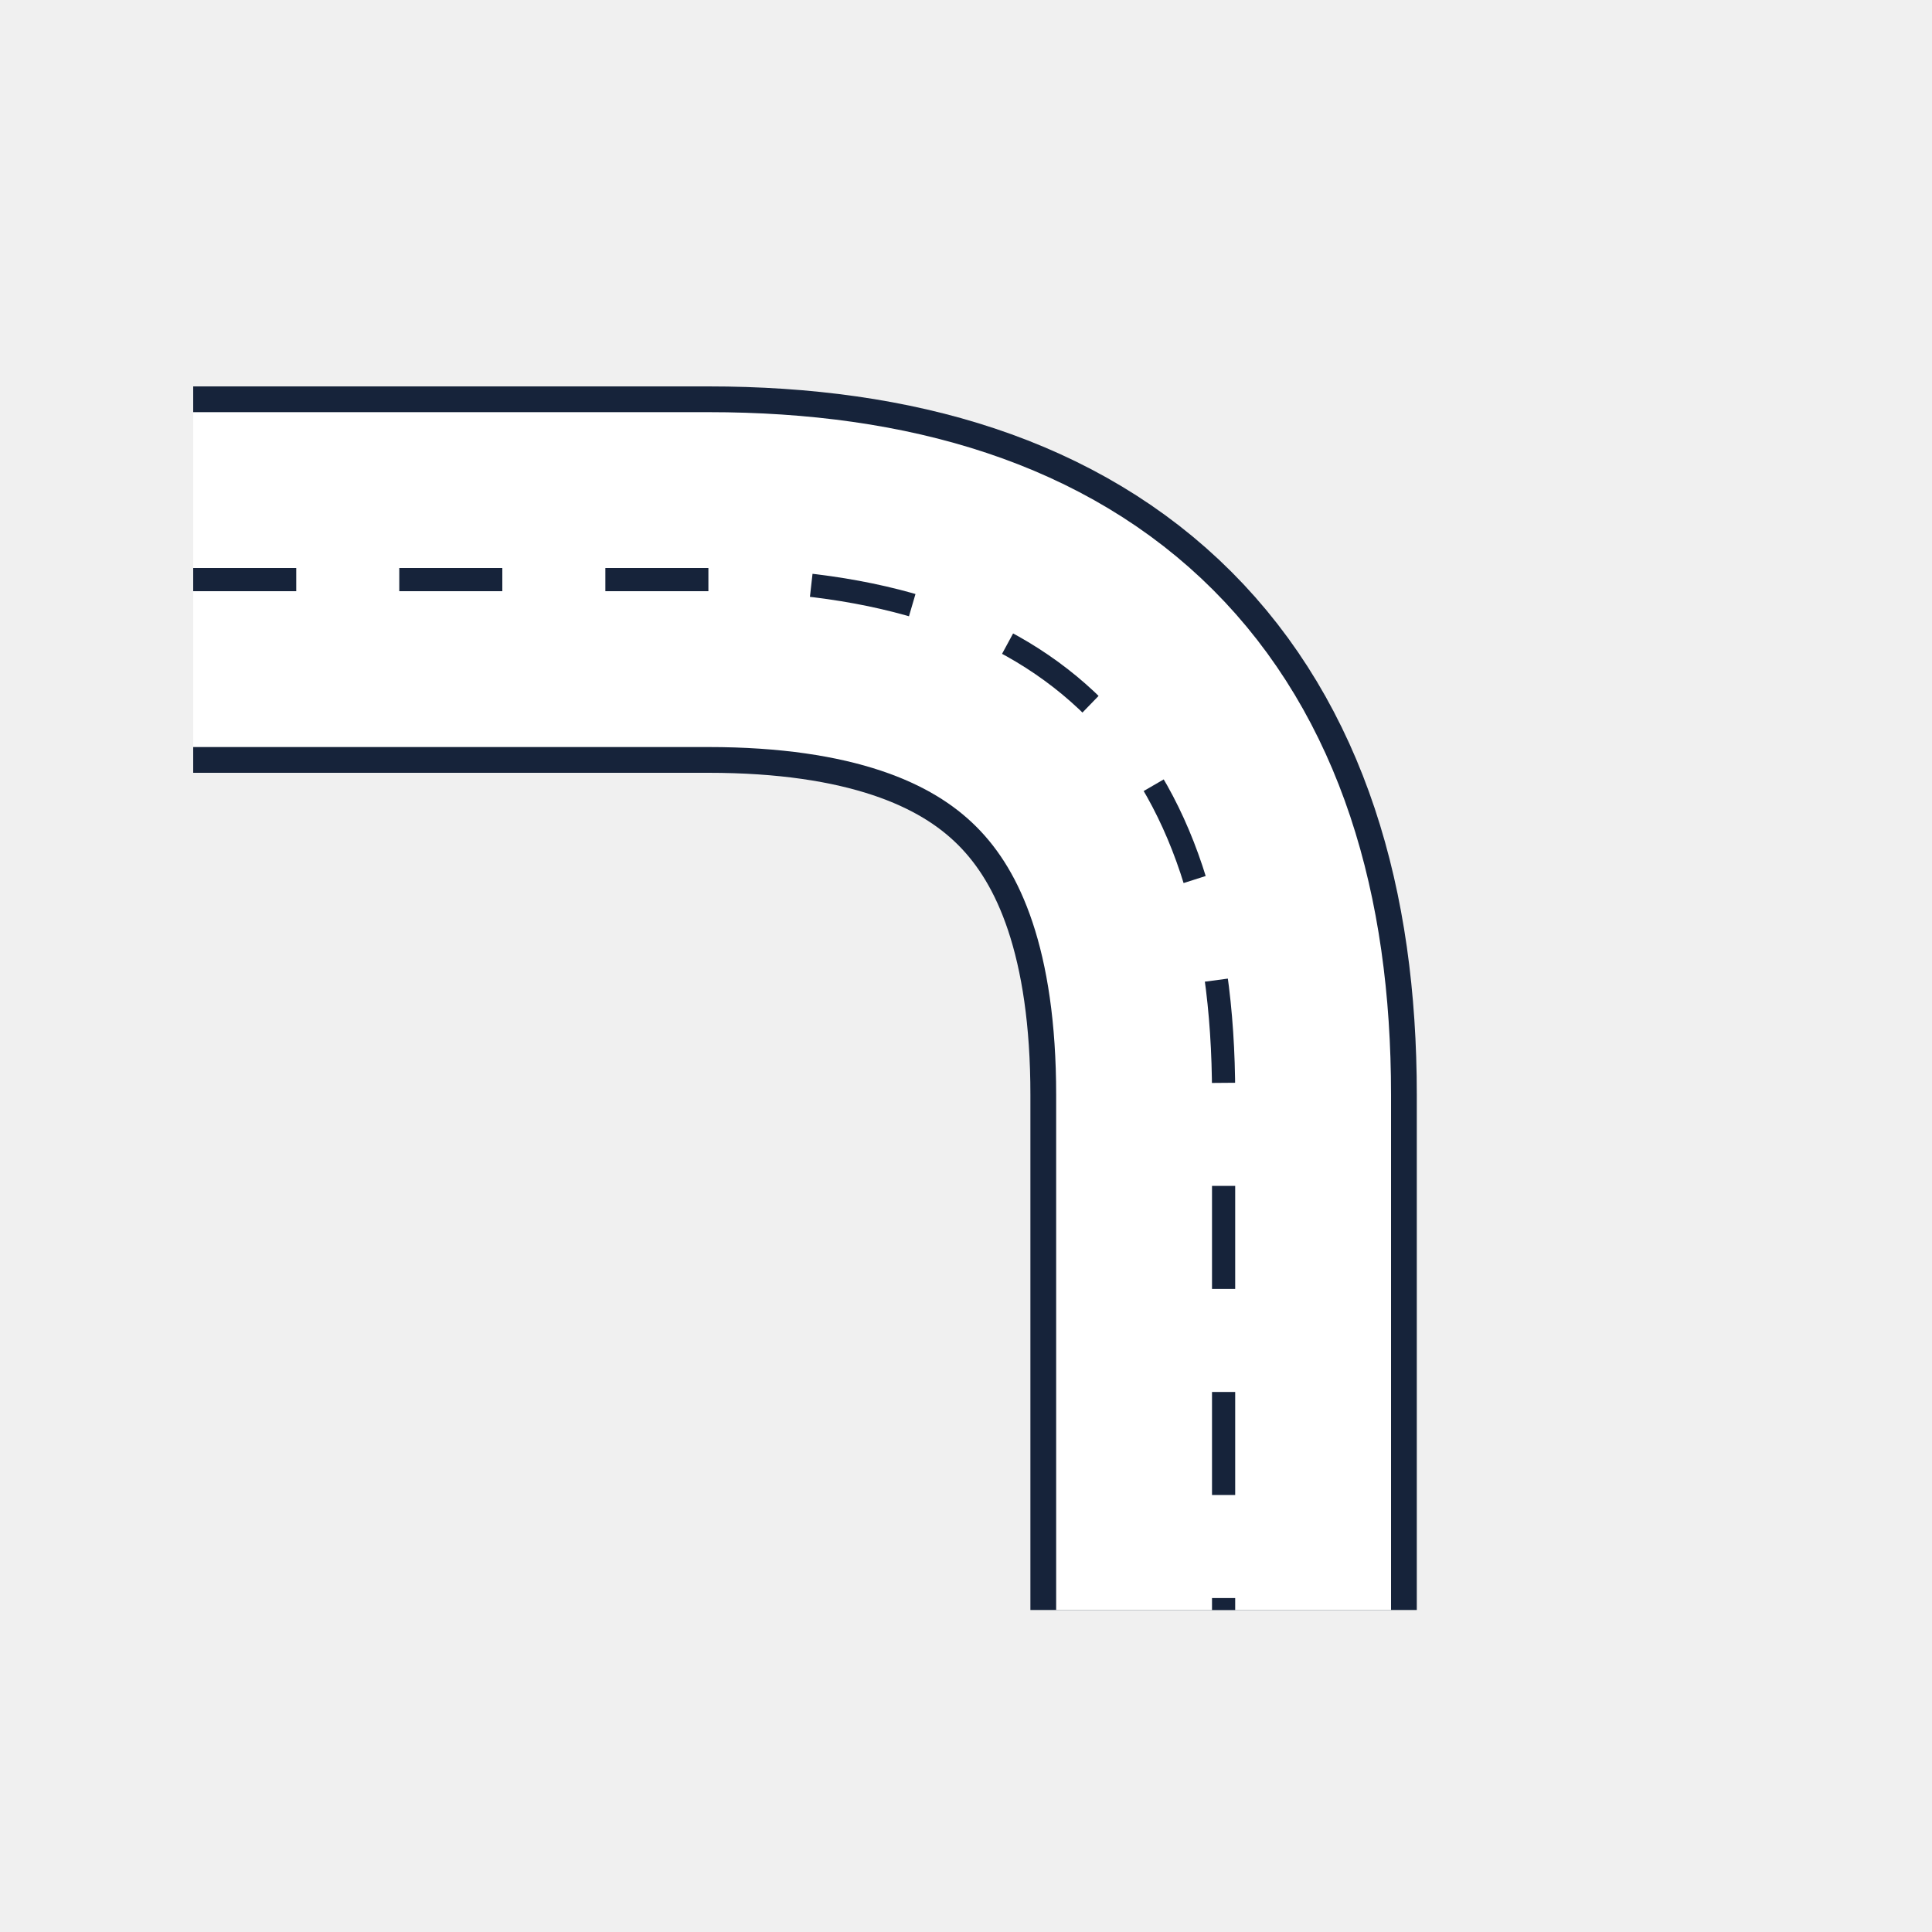
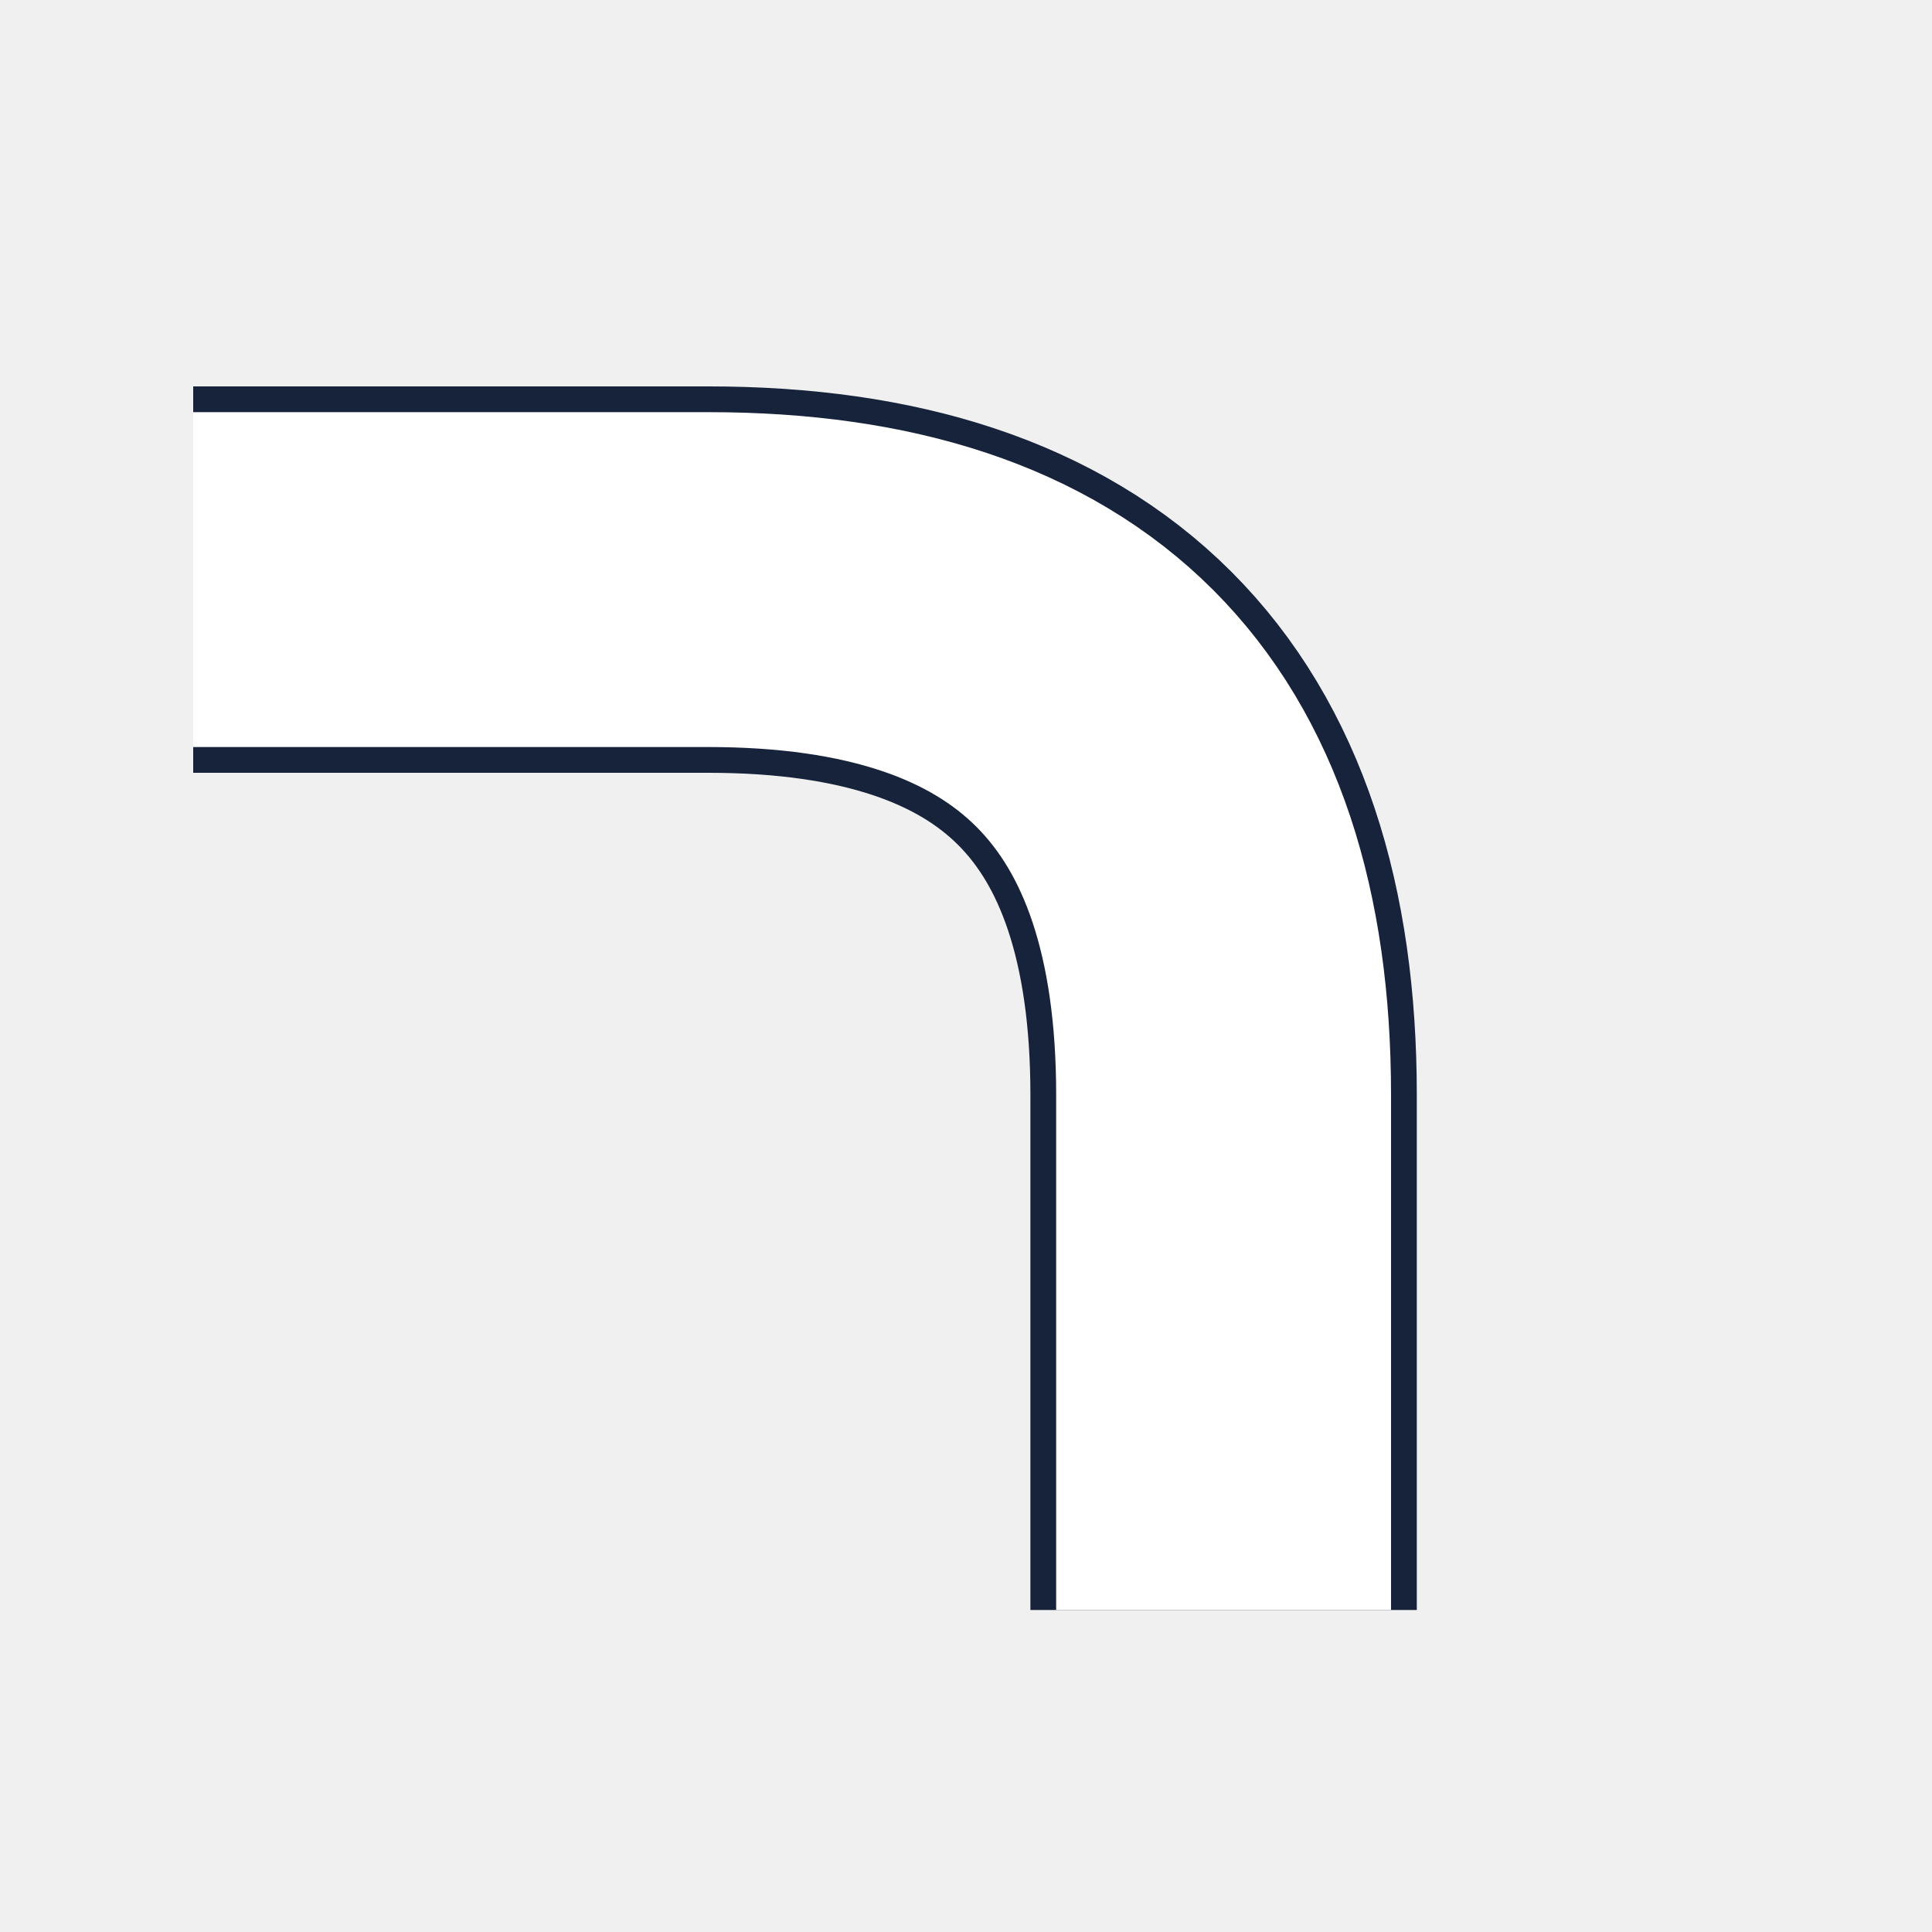
<svg xmlns="http://www.w3.org/2000/svg" viewBox="-75 -75 150 150" width="150" height="150" role="img" aria-label="Road bend">
  <g transform="translate(-60 -30)">
    <path d="M0 0 H40 Q80 0 80 40 V80" fill="none" stroke="#16233A" stroke-width="30" />
    <path d="M0 0 H40 Q80 0 80 40 V80" fill="none" stroke="#FFFFFF" stroke-width="26" />
-     <path d="M0 0 H40 Q80 0 80 40 V80" fill="none" stroke="#16233A" stroke-width="1.8" stroke-dasharray="8 8" />
  </g>
</svg>
